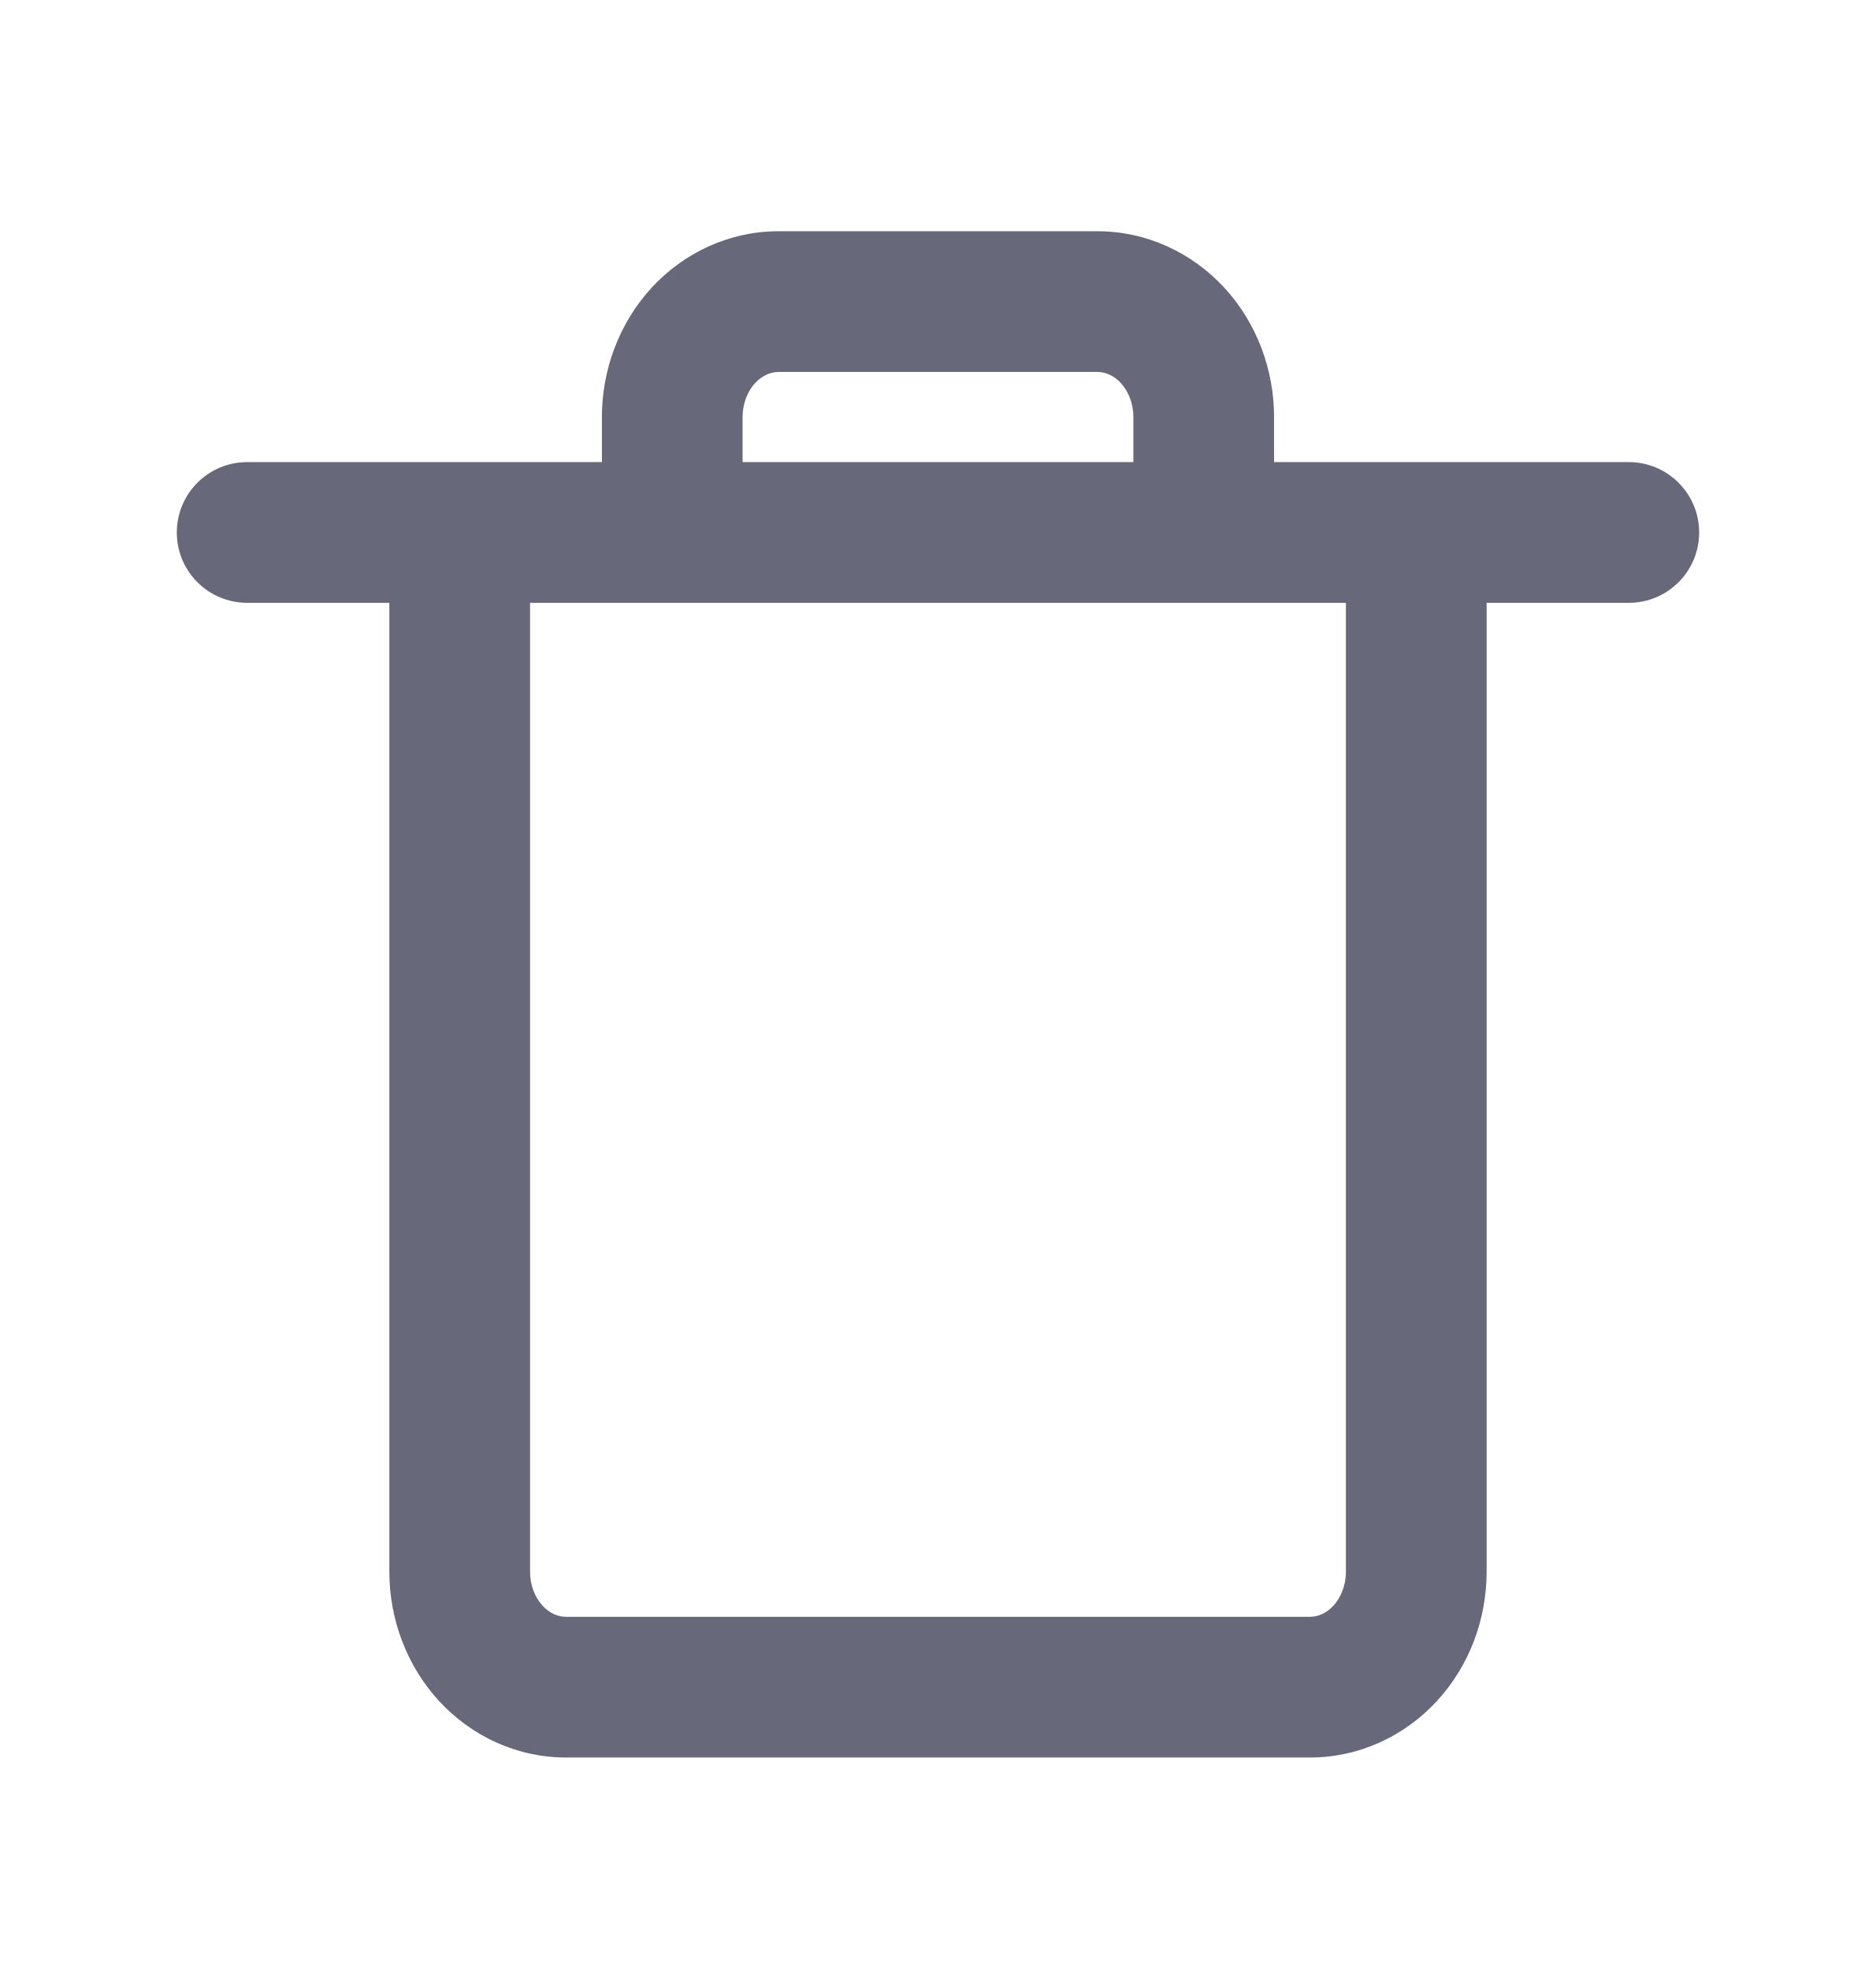
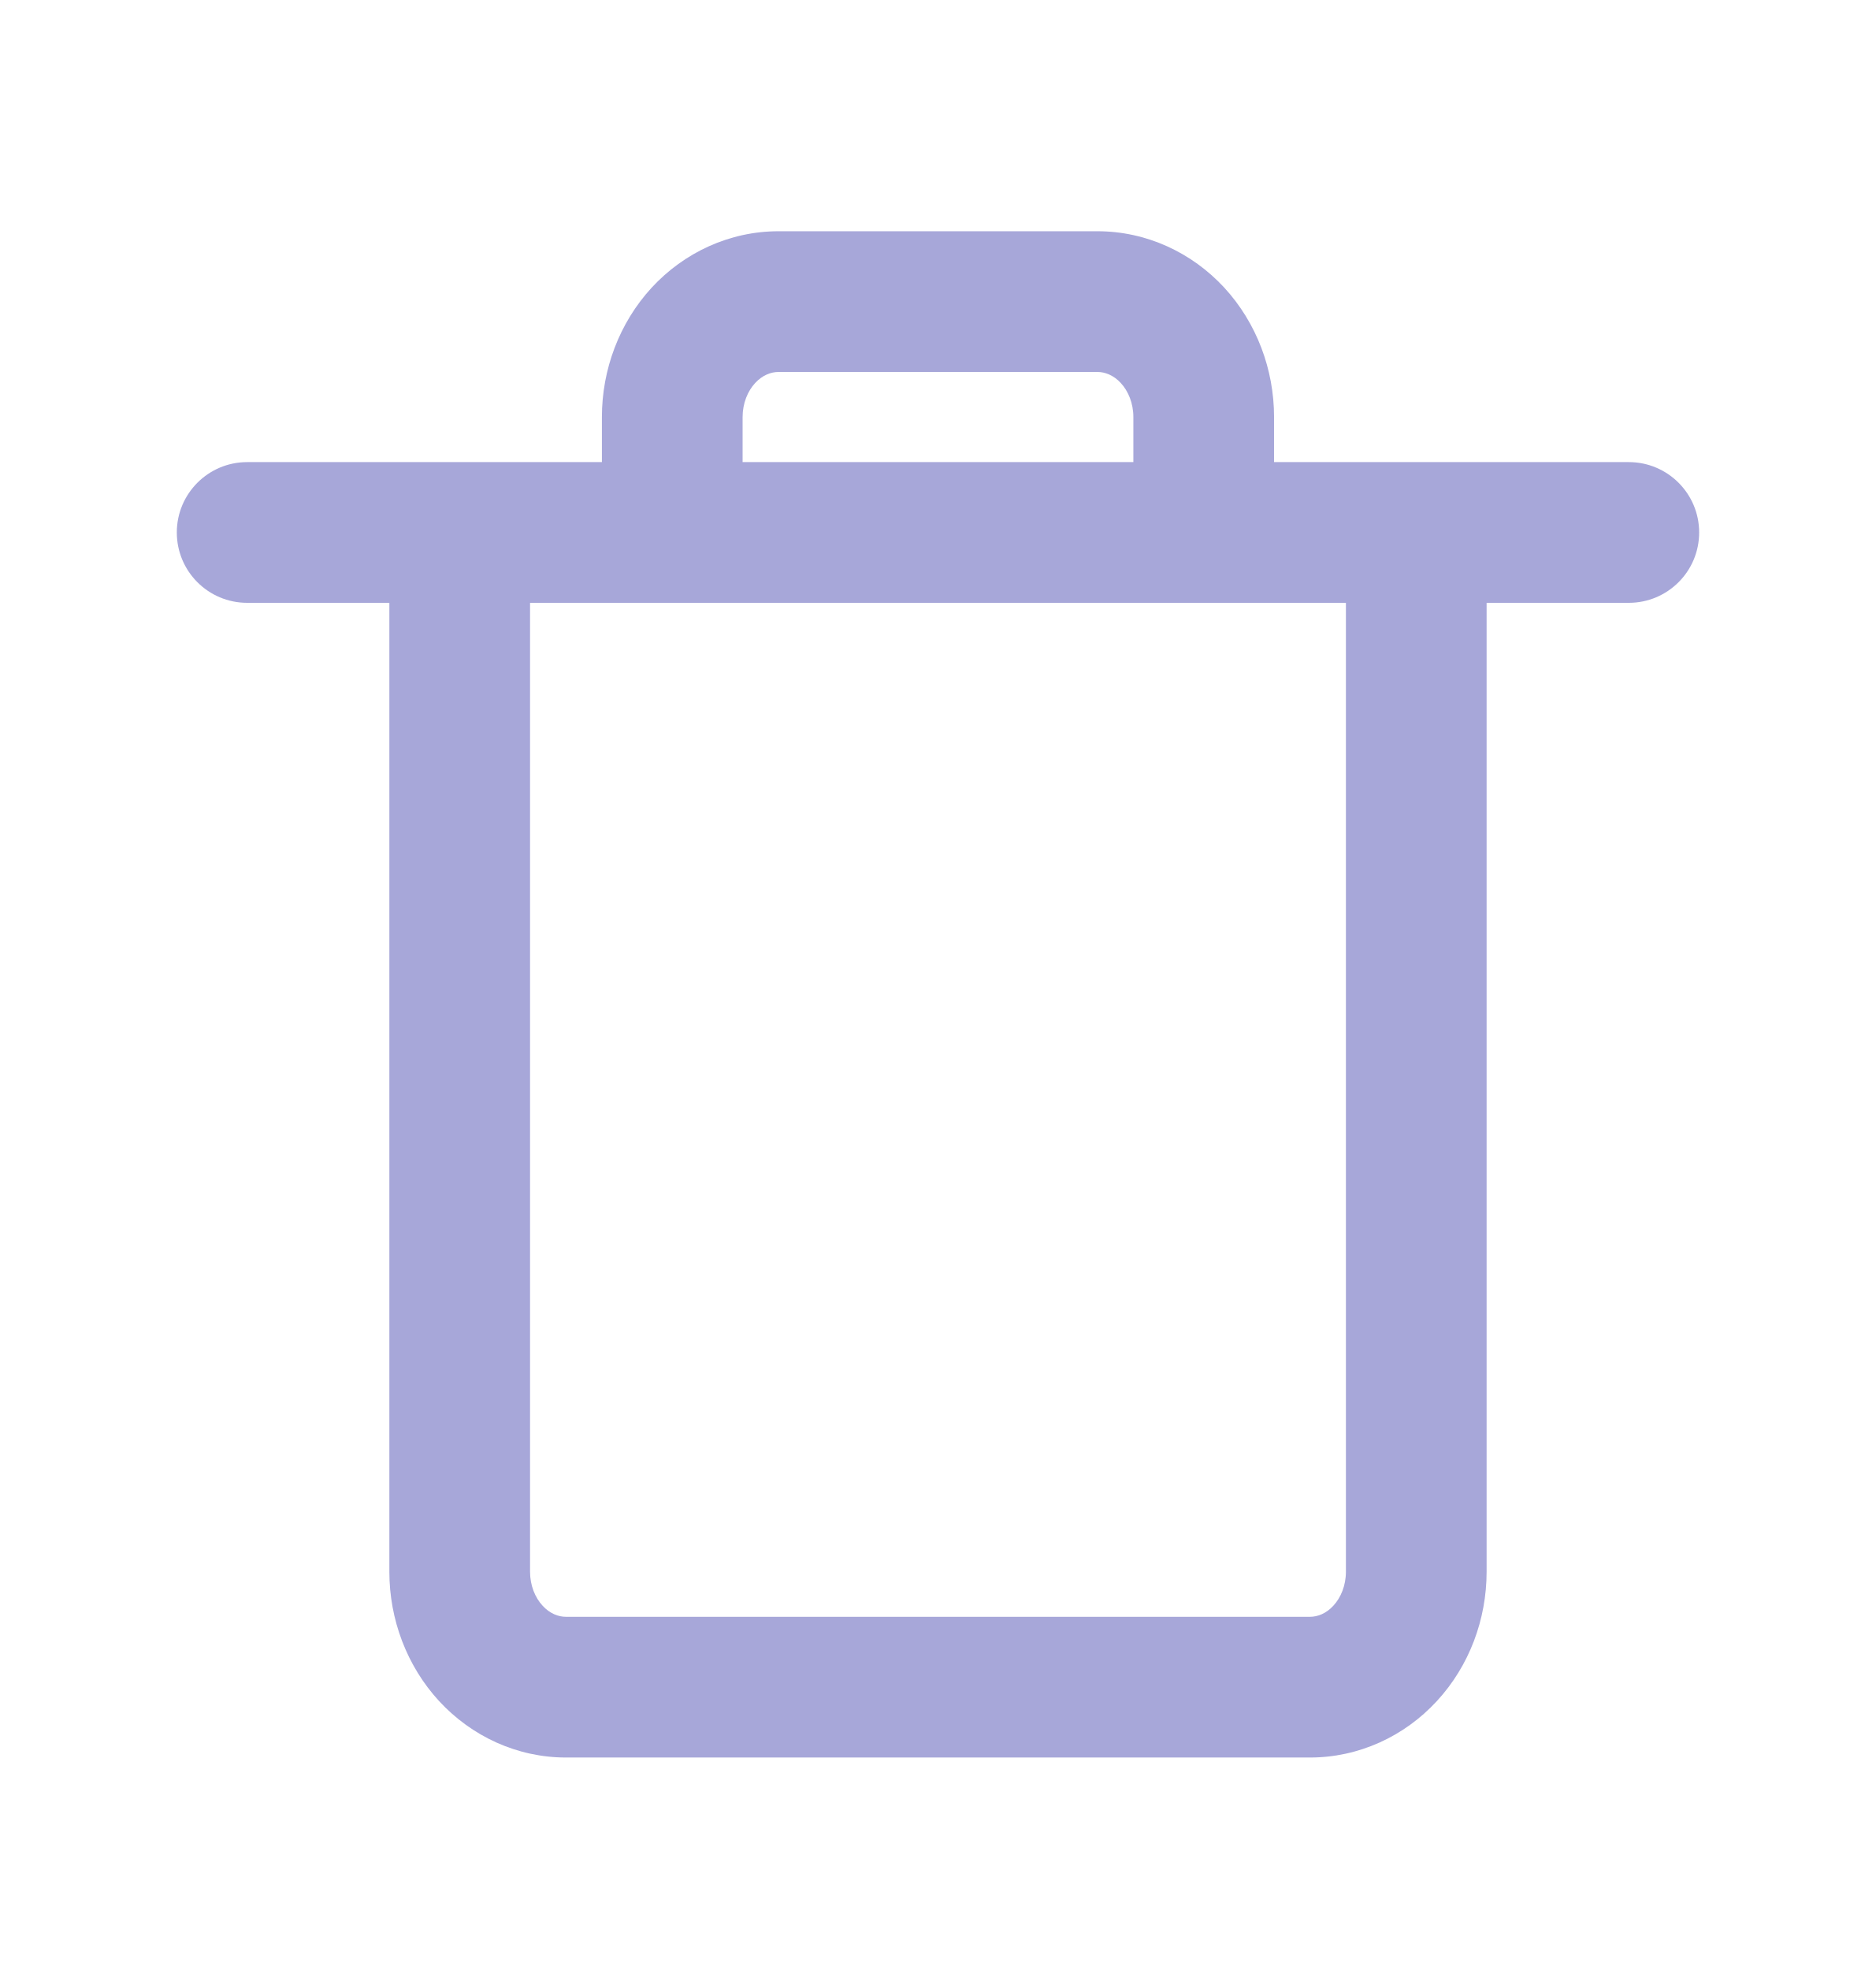
<svg xmlns="http://www.w3.org/2000/svg" width="20" height="21" viewBox="0 0 20 21" fill="none">
-   <path fill-rule="evenodd" clip-rule="evenodd" d="M8.3 2.465C7.78 2.465 7.295 2.69 6.947 3.067C6.602 3.443 6.417 3.939 6.417 4.446V4.926H4.901H2.635C2.221 4.926 1.885 5.262 1.885 5.676C1.885 6.091 2.221 6.426 2.635 6.426H4.151V16.755C4.151 17.261 4.336 17.758 4.681 18.133C5.029 18.51 5.514 18.735 6.034 18.735H13.966C14.486 18.735 14.972 18.51 15.319 18.133C15.665 17.758 15.849 17.261 15.849 16.755V6.426H17.365C17.779 6.426 18.115 6.091 18.115 5.676C18.115 5.262 17.779 4.926 17.365 4.926H15.099H13.583V4.446C13.583 3.939 13.398 3.443 13.053 3.067C12.705 2.69 12.22 2.465 11.7 2.465H8.3ZM7.164 6.426C7.165 6.426 7.166 6.426 7.167 6.426H12.833C12.834 6.426 12.835 6.426 12.836 6.426H14.349V16.755C14.349 16.901 14.295 17.031 14.215 17.117C14.138 17.201 14.046 17.235 13.966 17.235H6.034C5.953 17.235 5.862 17.201 5.785 17.117C5.705 17.031 5.651 16.901 5.651 16.755V6.426H7.164ZM12.083 4.926V4.446C12.083 4.299 12.029 4.169 11.949 4.083C11.872 3.999 11.78 3.965 11.7 3.965H8.3C8.22 3.965 8.128 3.999 8.051 4.083C7.971 4.169 7.917 4.299 7.917 4.446V4.926L12.083 4.926Z" fill="#676879" />
+   <path fill-rule="evenodd" clip-rule="evenodd" d="M8.3 2.465C7.78 2.465 7.295 2.69 6.947 3.067C6.602 3.443 6.417 3.939 6.417 4.446V4.926H4.901H2.635C2.221 4.926 1.885 5.262 1.885 5.676C1.885 6.091 2.221 6.426 2.635 6.426H4.151V16.755C4.151 17.261 4.336 17.758 4.681 18.133C5.029 18.51 5.514 18.735 6.034 18.735H13.966C14.486 18.735 14.972 18.51 15.319 18.133C15.665 17.758 15.849 17.261 15.849 16.755V6.426H17.365C17.779 6.426 18.115 6.091 18.115 5.676C18.115 5.262 17.779 4.926 17.365 4.926H15.099H13.583V4.446C13.583 3.939 13.398 3.443 13.053 3.067C12.705 2.69 12.22 2.465 11.7 2.465H8.3ZM7.164 6.426C7.165 6.426 7.166 6.426 7.167 6.426H12.833C12.834 6.426 12.835 6.426 12.836 6.426H14.349V16.755C14.349 16.901 14.295 17.031 14.215 17.117C14.138 17.201 14.046 17.235 13.966 17.235H6.034C5.953 17.235 5.862 17.201 5.785 17.117C5.705 17.031 5.651 16.901 5.651 16.755V6.426H7.164ZM12.083 4.926V4.446C12.083 4.299 12.029 4.169 11.949 4.083C11.872 3.999 11.78 3.965 11.7 3.965H8.3C8.22 3.965 8.128 3.999 8.051 4.083C7.971 4.169 7.917 4.299 7.917 4.446V4.926L12.083 4.926Z" fill="#a7a7d9" />
</svg>
